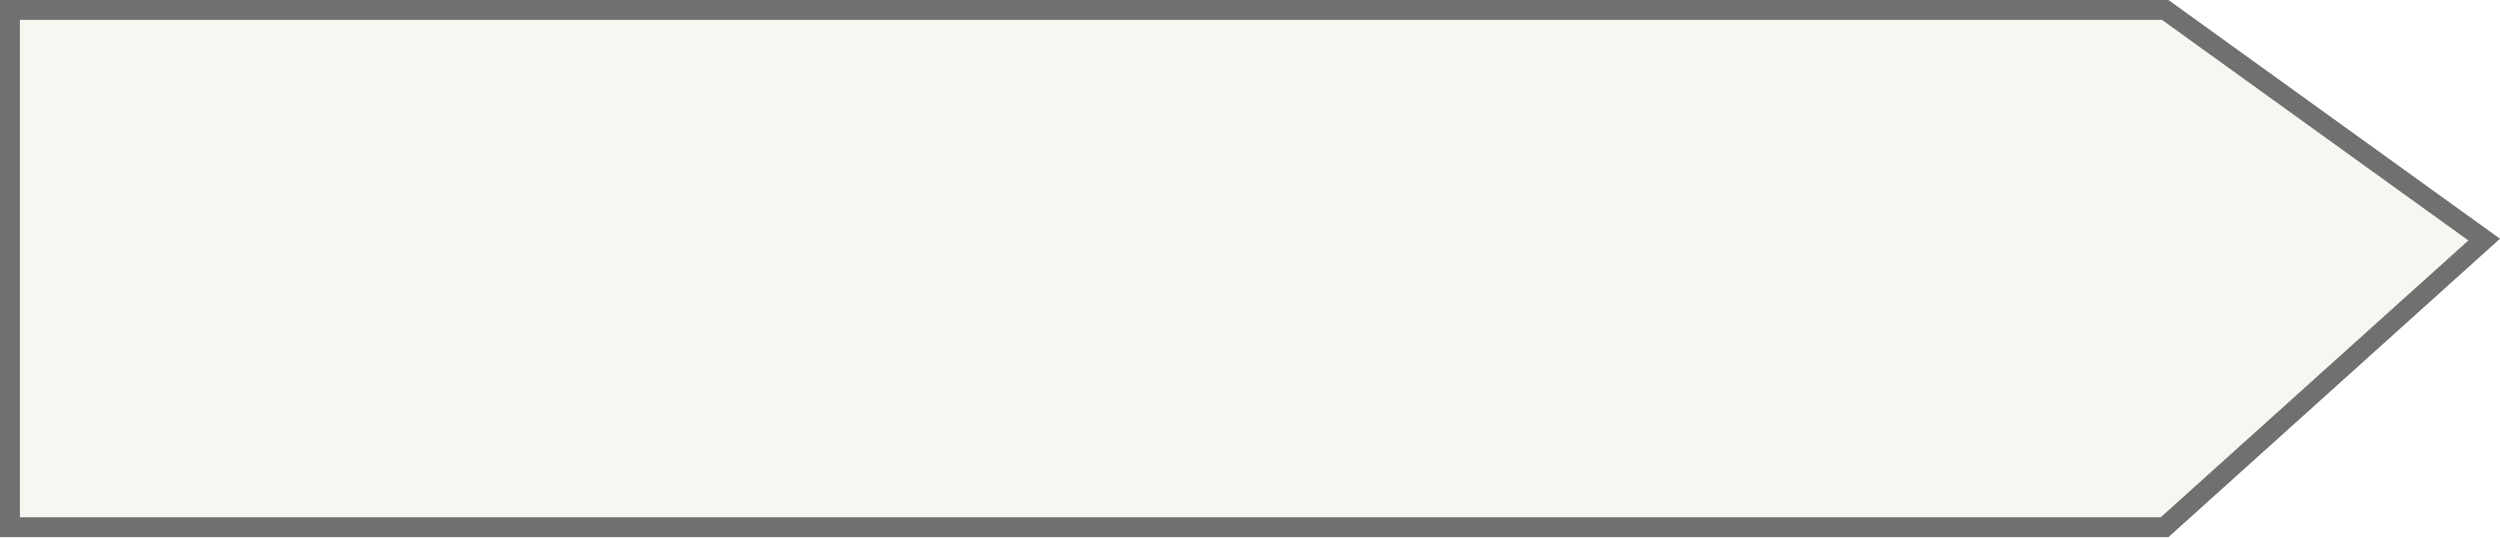
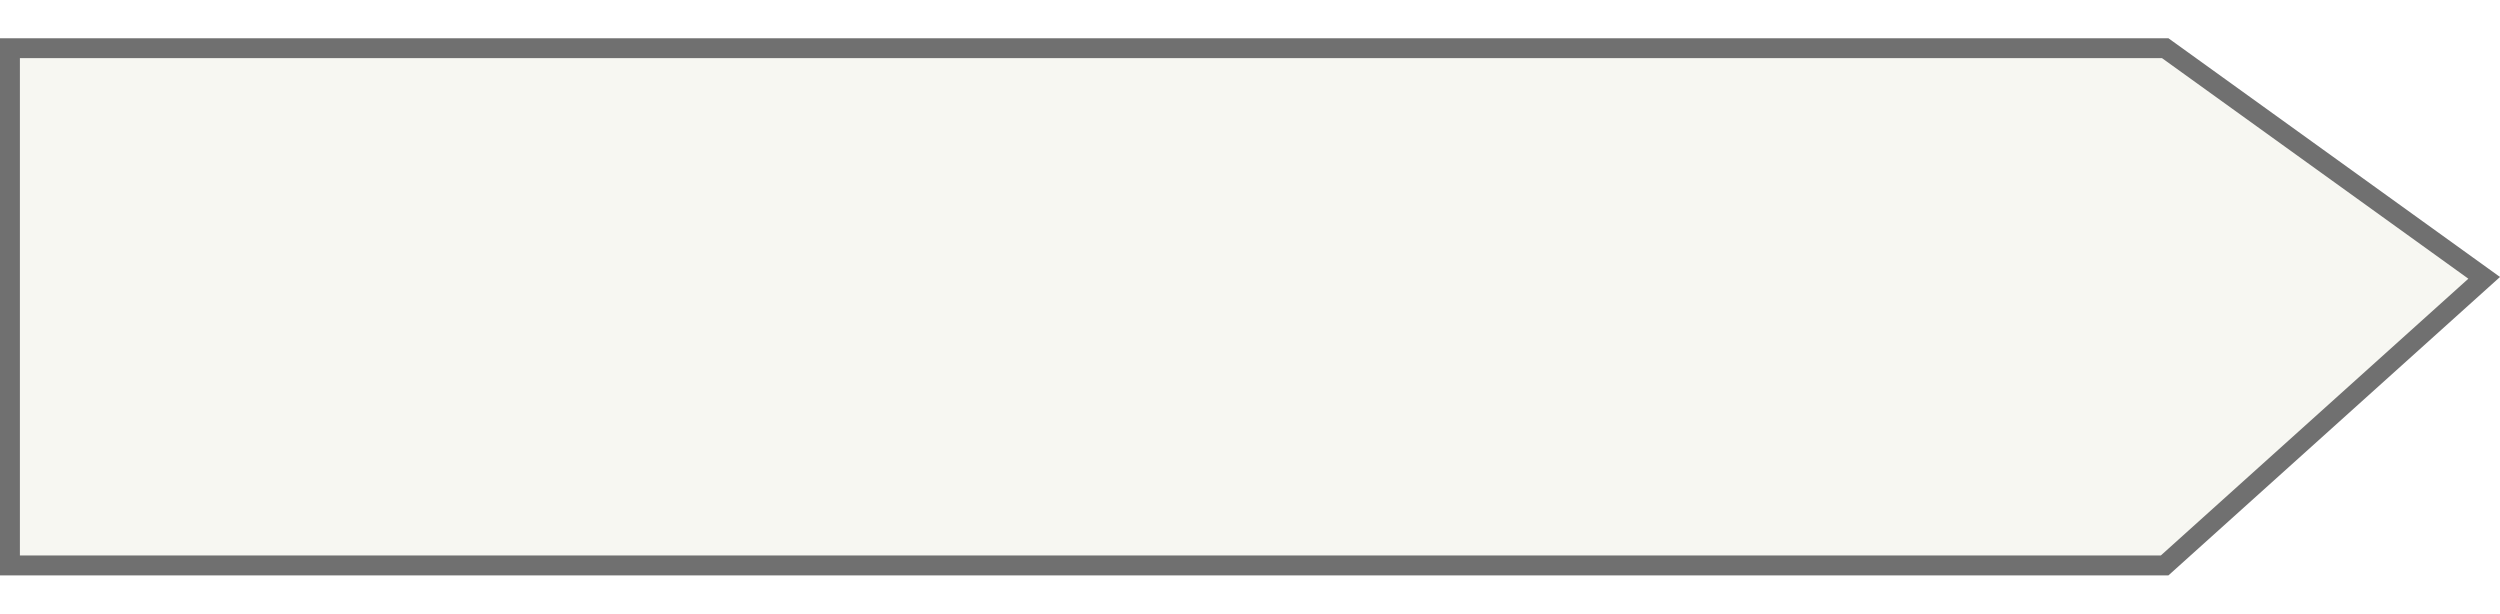
- <svg xmlns="http://www.w3.org/2000/svg" width="125.667" height="27" viewBox="0 0 125.667 27">
+ <svg xmlns="http://www.w3.org/2000/svg" width="110" height="27" viewBox="0 0 125.667 27">
  <g id="Path_5328" data-name="Path 5328" transform="translate(109 27) rotate(180)" fill="#f7f7f2">
    <path d="M 108.5 26.5 L 0.161 26.5 L -15.871 14.957 L 0.192 0.5 L 108.5 0.5 L 108.5 26.5 Z" stroke="none" />
    <path d="M 0.384 1 L -15.076 14.913 L 0.323 26 L 108 26 L 108 1 L 0.384 1 M -7.62939453125e-06 0 L 109 0 L 109 27 L -7.62939453125e-06 27 L -16.667 15 L -7.62939453125e-06 0 Z" stroke="none" fill="#707070" />
  </g>
</svg>
